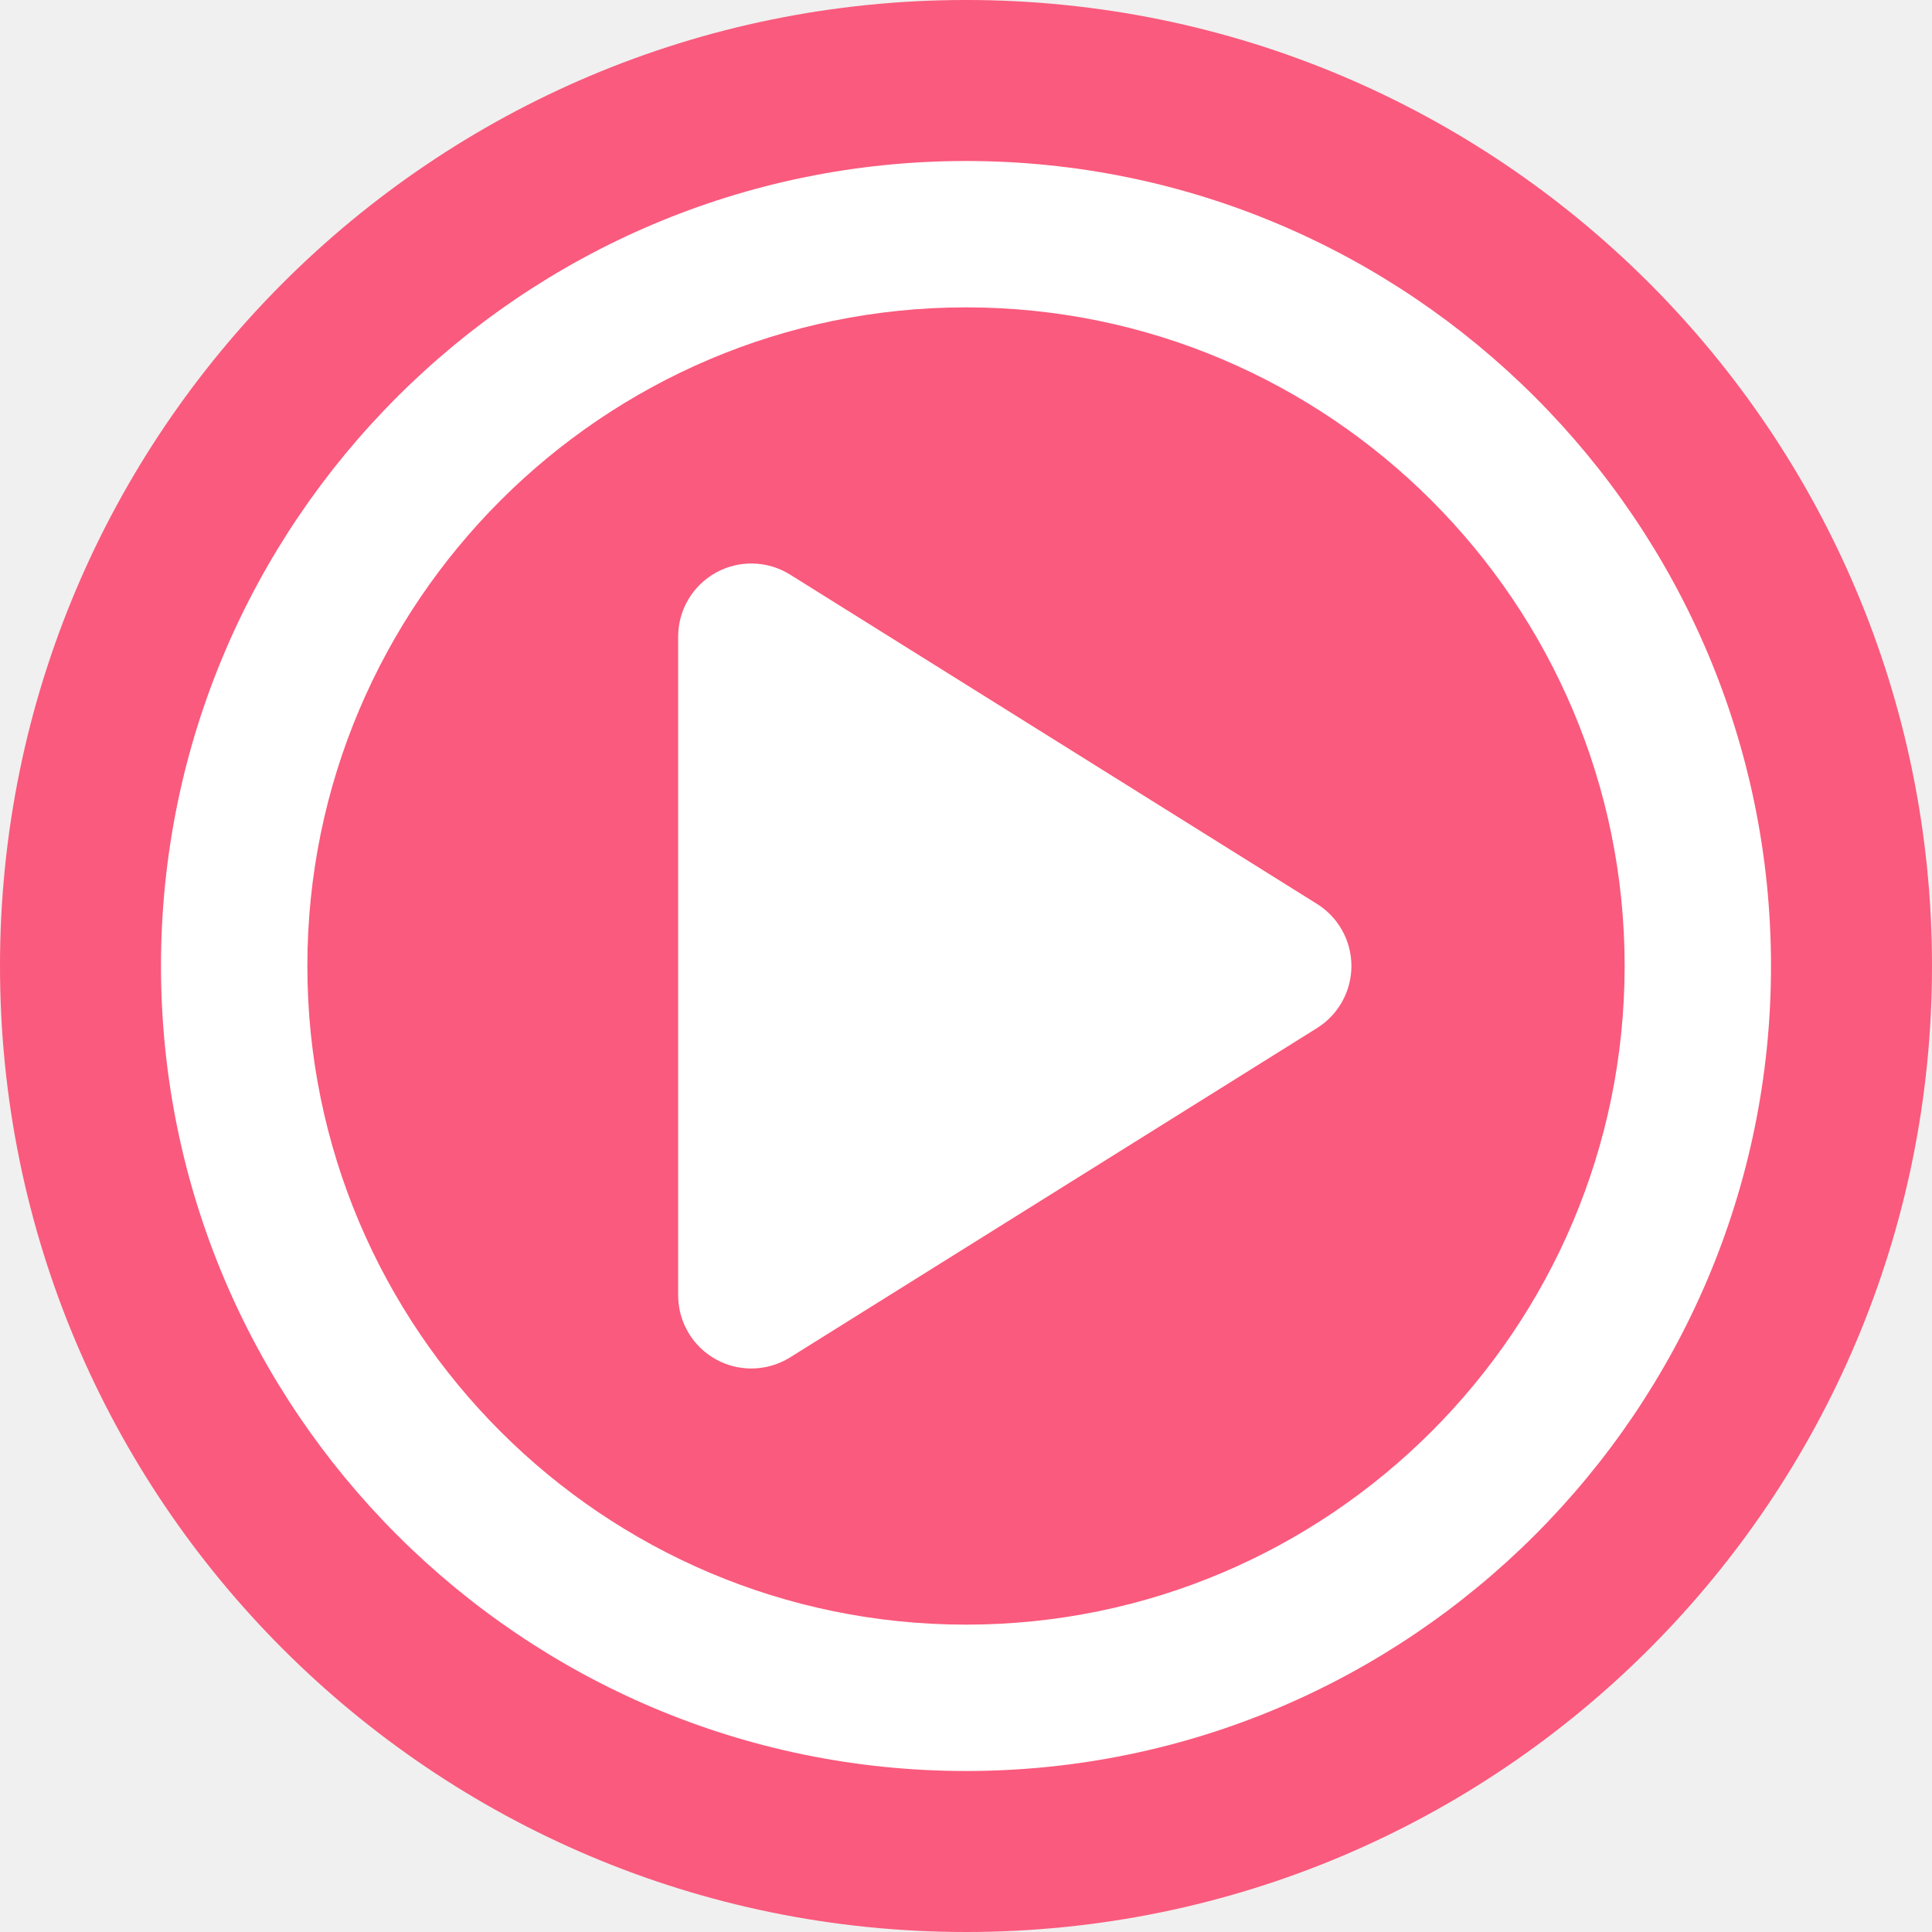
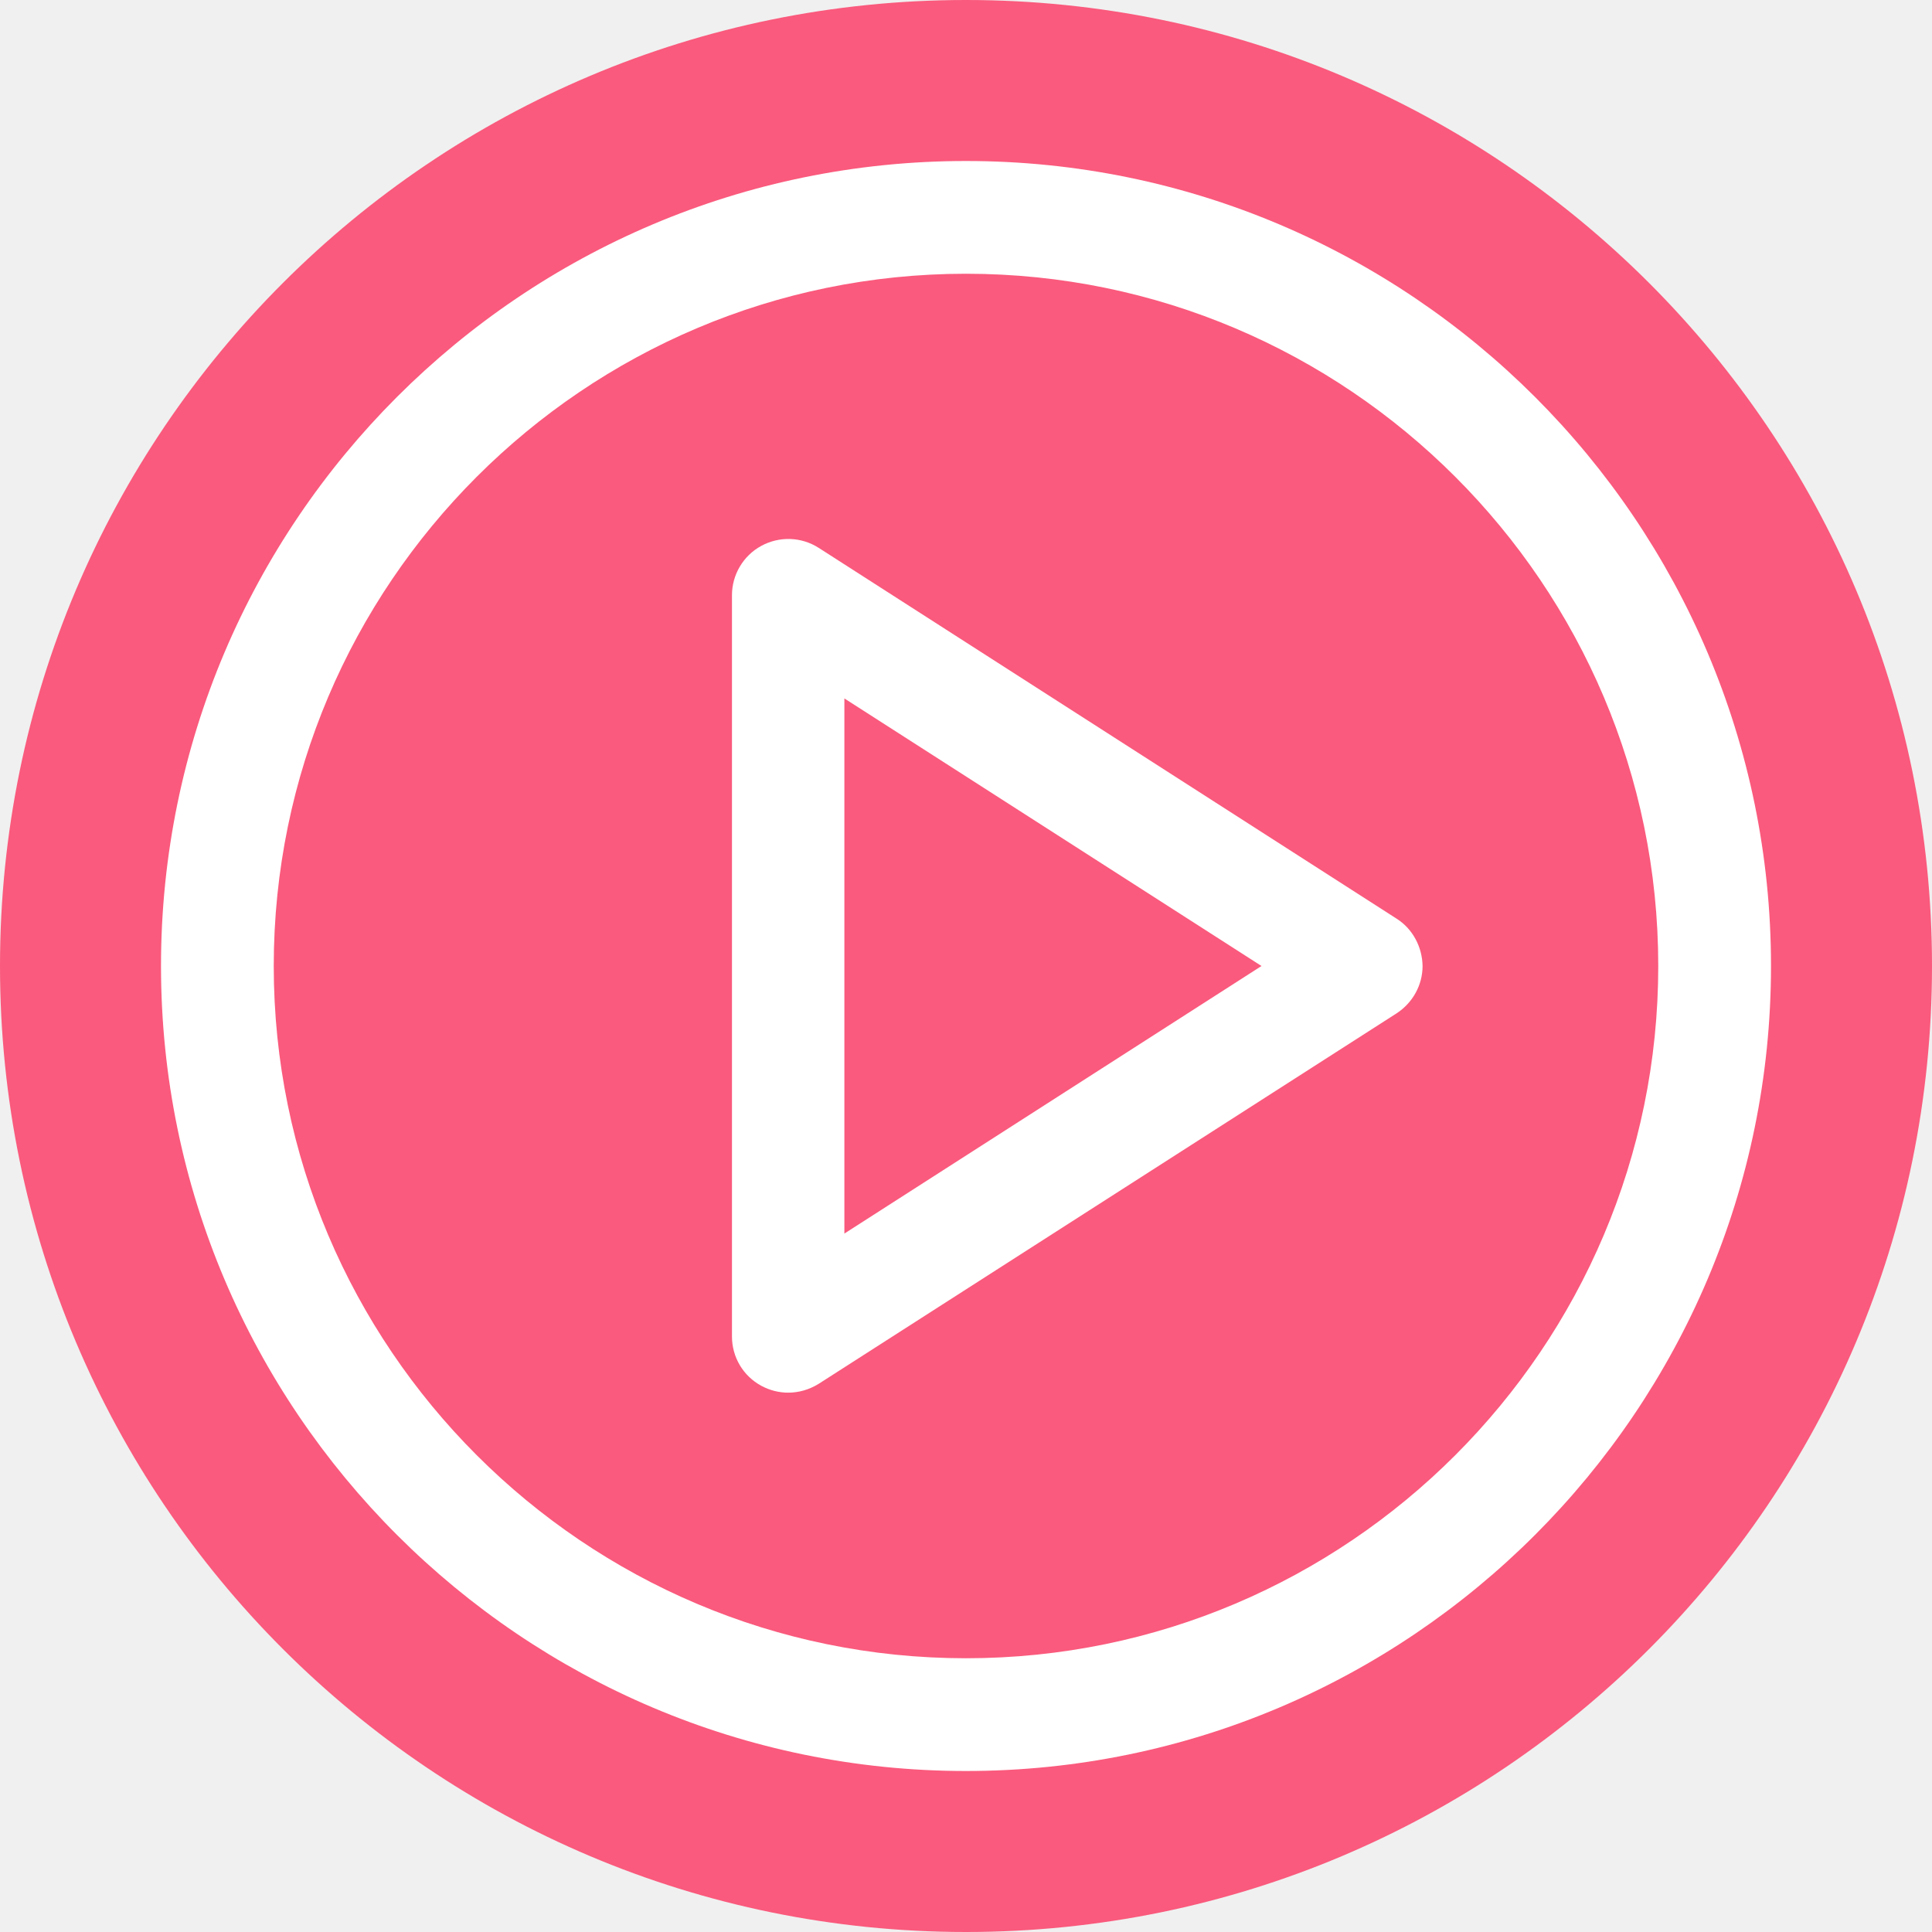
- <svg xmlns="http://www.w3.org/2000/svg" fill="#ffffff" height="800px" width="800px" version="1.1" id="Layer_1" viewBox="-33 -33 396.00 396.00" xml:space="preserve">
+ <svg xmlns="http://www.w3.org/2000/svg" fill="#ffffff" height="800px" width="800px" version="1.1" id="Capa_1" viewBox="-48.98 -48.98 587.76 587.76" xml:space="preserve">
  <g id="SVGRepo_bgCarrier" stroke-width="0">
-     <rect x="-33" y="-33" width="396.00" height="396.00" rx="198" fill="#FA5A7D" strokewidth="0" />
+     <rect x="-48.98" y="-48.98" width="587.76" height="587.76" rx="293.88" fill="#FA5A7D" strokewidth="0" />
  </g>
  <g id="SVGRepo_tracerCarrier" stroke-linecap="round" stroke-linejoin="round" />
  <g id="SVGRepo_iconCarrier">
-     <g id="XMLID_228_">
-       <path id="XMLID_229_" d="M236.95,152.281l-108-67.501c-4.624-2.89-10.453-3.044-15.222-0.4C108.959,87.024,106,92.047,106,97.5v135 c0,5.453,2.959,10.476,7.728,13.12c2.266,1.256,4.77,1.88,7.271,1.88c2.763,0,5.523-0.763,7.95-2.28l108-67.499 c4.386-2.741,7.05-7.548,7.05-12.72C244,159.829,241.336,155.022,236.95,152.281z" />
-       <path id="XMLID_230_" d="M165,0C74.019,0,0,74.019,0,165s74.019,165,165,165s165-74.019,165-165S255.981,0,165,0z M165,300 c-74.44,0-135-60.561-135-135S90.56,30,165,30s135,60.561,135,135S239.439,300,165,300z" />
+     <g>
+       <g>
+         <g>
+           <path d="M244.9,0C109.8,0,0,109.8,0,244.9s109.9,244.9,244.9,244.9c135.1,0,244.9-109.9,244.9-244.9C489.8,109.8,380,0,244.9,0z M244.9,455.5c-116.1,0-210.6-94.5-210.6-210.6S128.8,34.3,244.9,34.3s210.6,94.5,210.6,210.6S361,455.5,244.9,455.5z" />
+           <path d="M375.9,230.5L200.1,117.7c-5.3-3.4-12-3.6-17.5-0.6s-8.9,8.8-8.9,15v225.5c0,6.3,3.4,12,8.9,15c2.6,1.4,5.4,2.1,8.2,2.1 c3.2,0,6.4-0.9,9.3-2.7l175.8-112.7c4.9-3.2,7.9-8.6,7.9-14.4C383.7,239.1,380.8,233.6,375.9,230.5z M207.9,326.3V163.5 l126.9,81.4L207.9,326.3z" />
+         </g>
+       </g>
+       <g> </g>
+       <g> </g>
+       <g> </g>
+       <g> </g>
+       <g> </g>
+       <g> </g>
+       <g> </g>
+       <g> </g>
+       <g> </g>
+       <g> </g>
+       <g> </g>
+       <g> </g>
+       <g> </g>
+       <g> </g>
+       <g> </g>
    </g>
  </g>
</svg>
